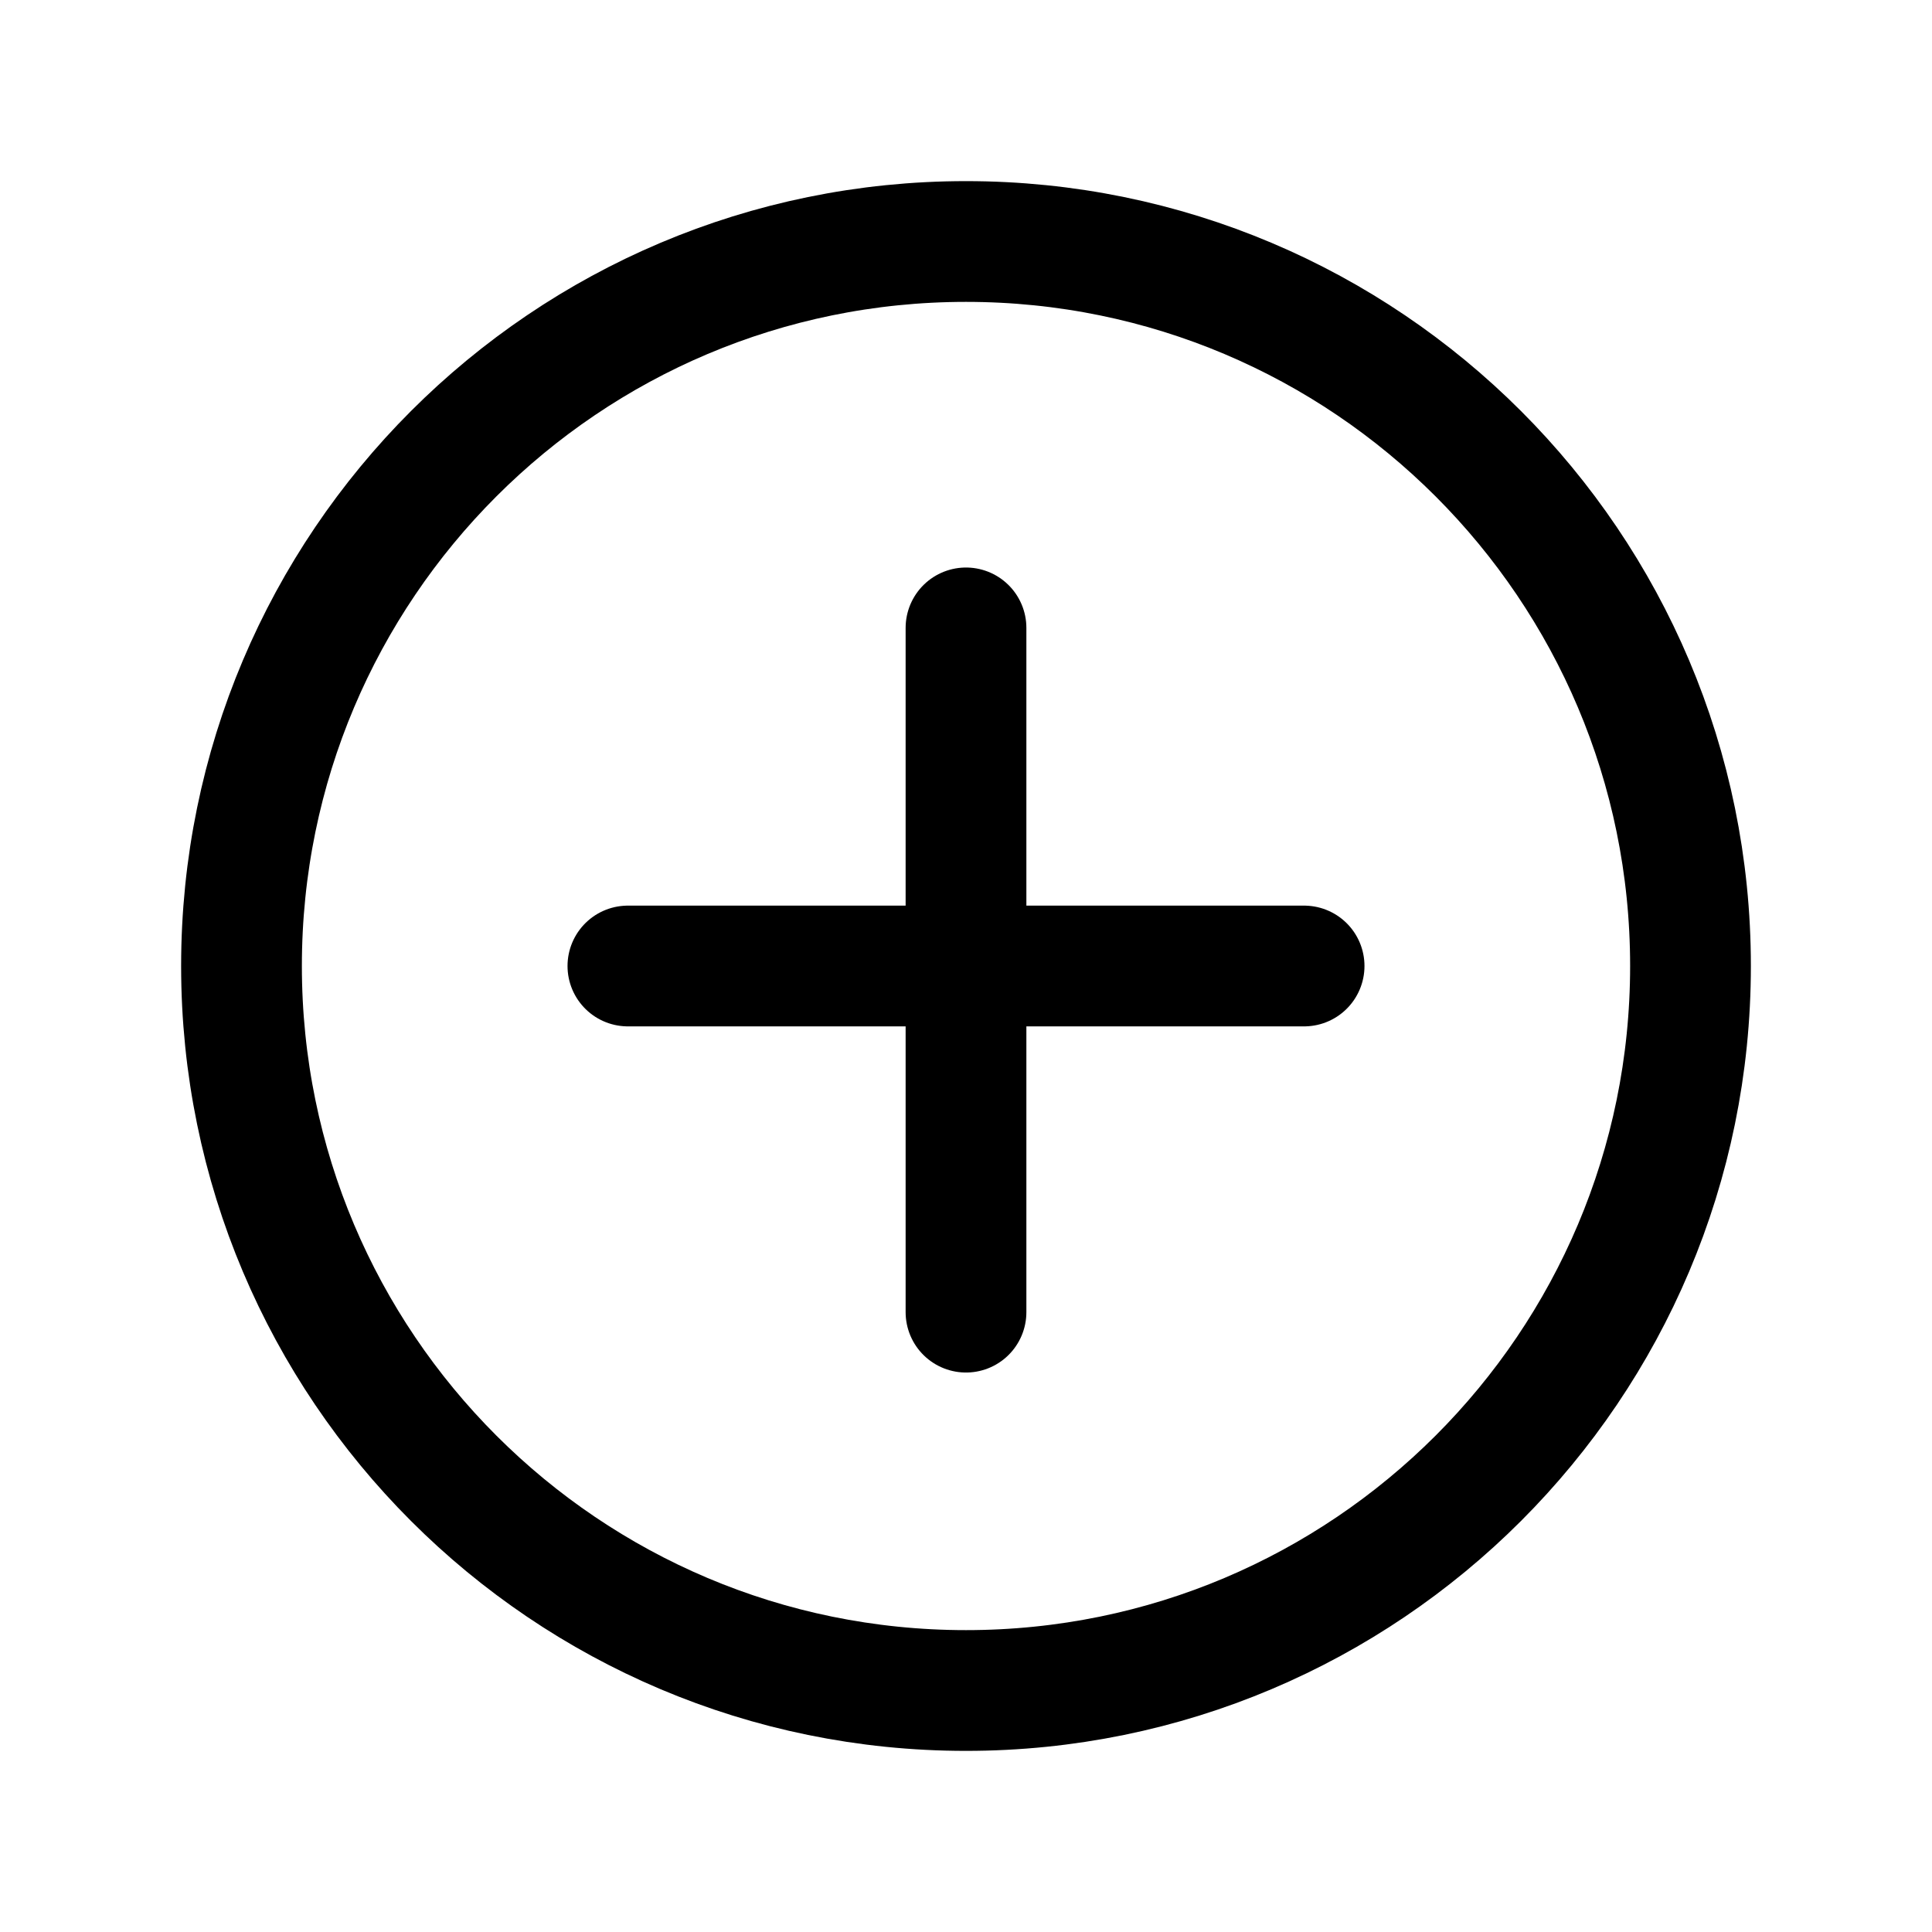
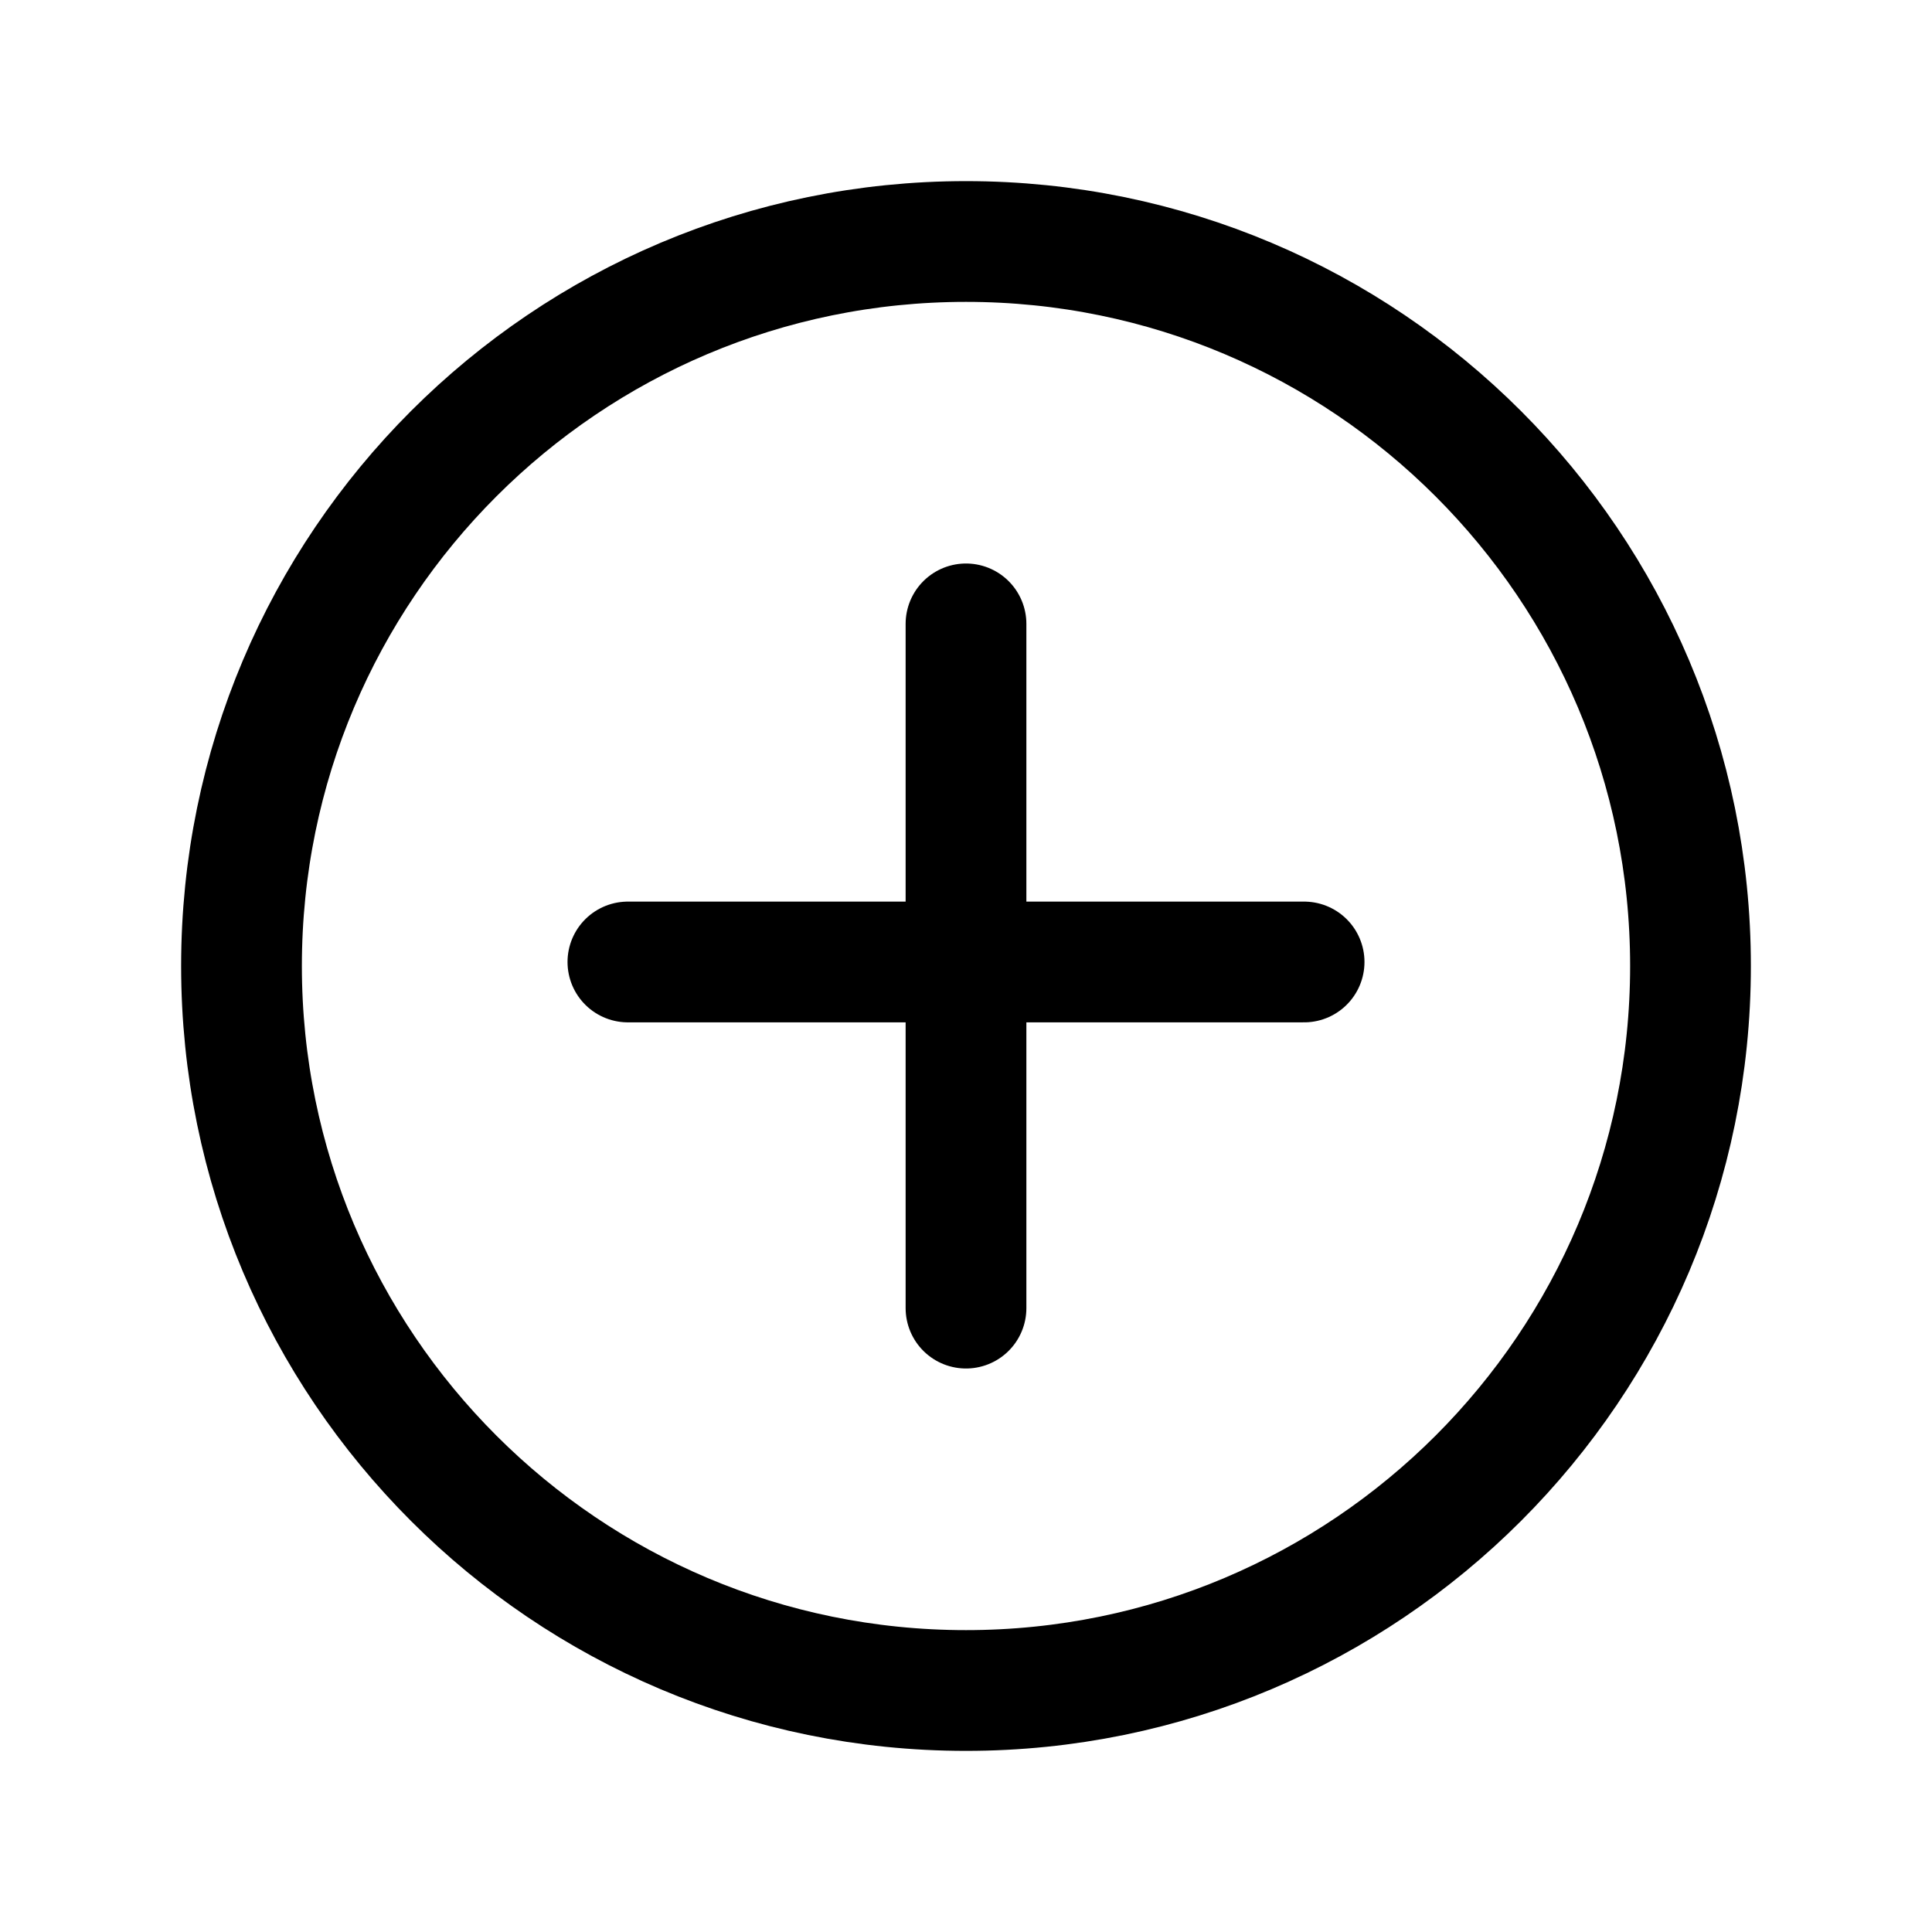
<svg xmlns="http://www.w3.org/2000/svg" version="1.1" x="0px" y="0px" viewBox="0 0 24 24" style="enable-background:new 0 0 24 24;" xml:space="preserve">
  <style type="text/css">
	.st0{fill:none;stroke:#000000;stroke-width:1.5;stroke-linecap:round;stroke-linejoin:round;}
</style>
  <g>
-     <path class="st0" d="M12,7.8v8.5" />
-     <path class="st0" d="M16.2,12H7.8" />
+     <path class="st0" d="M12,7.75v8.5" />
+     <path class="st0" d="M16.2,11.95H7.8" />
  </g>
  <circle class="st0" cx="12" cy="12" r="9" />
</svg>
